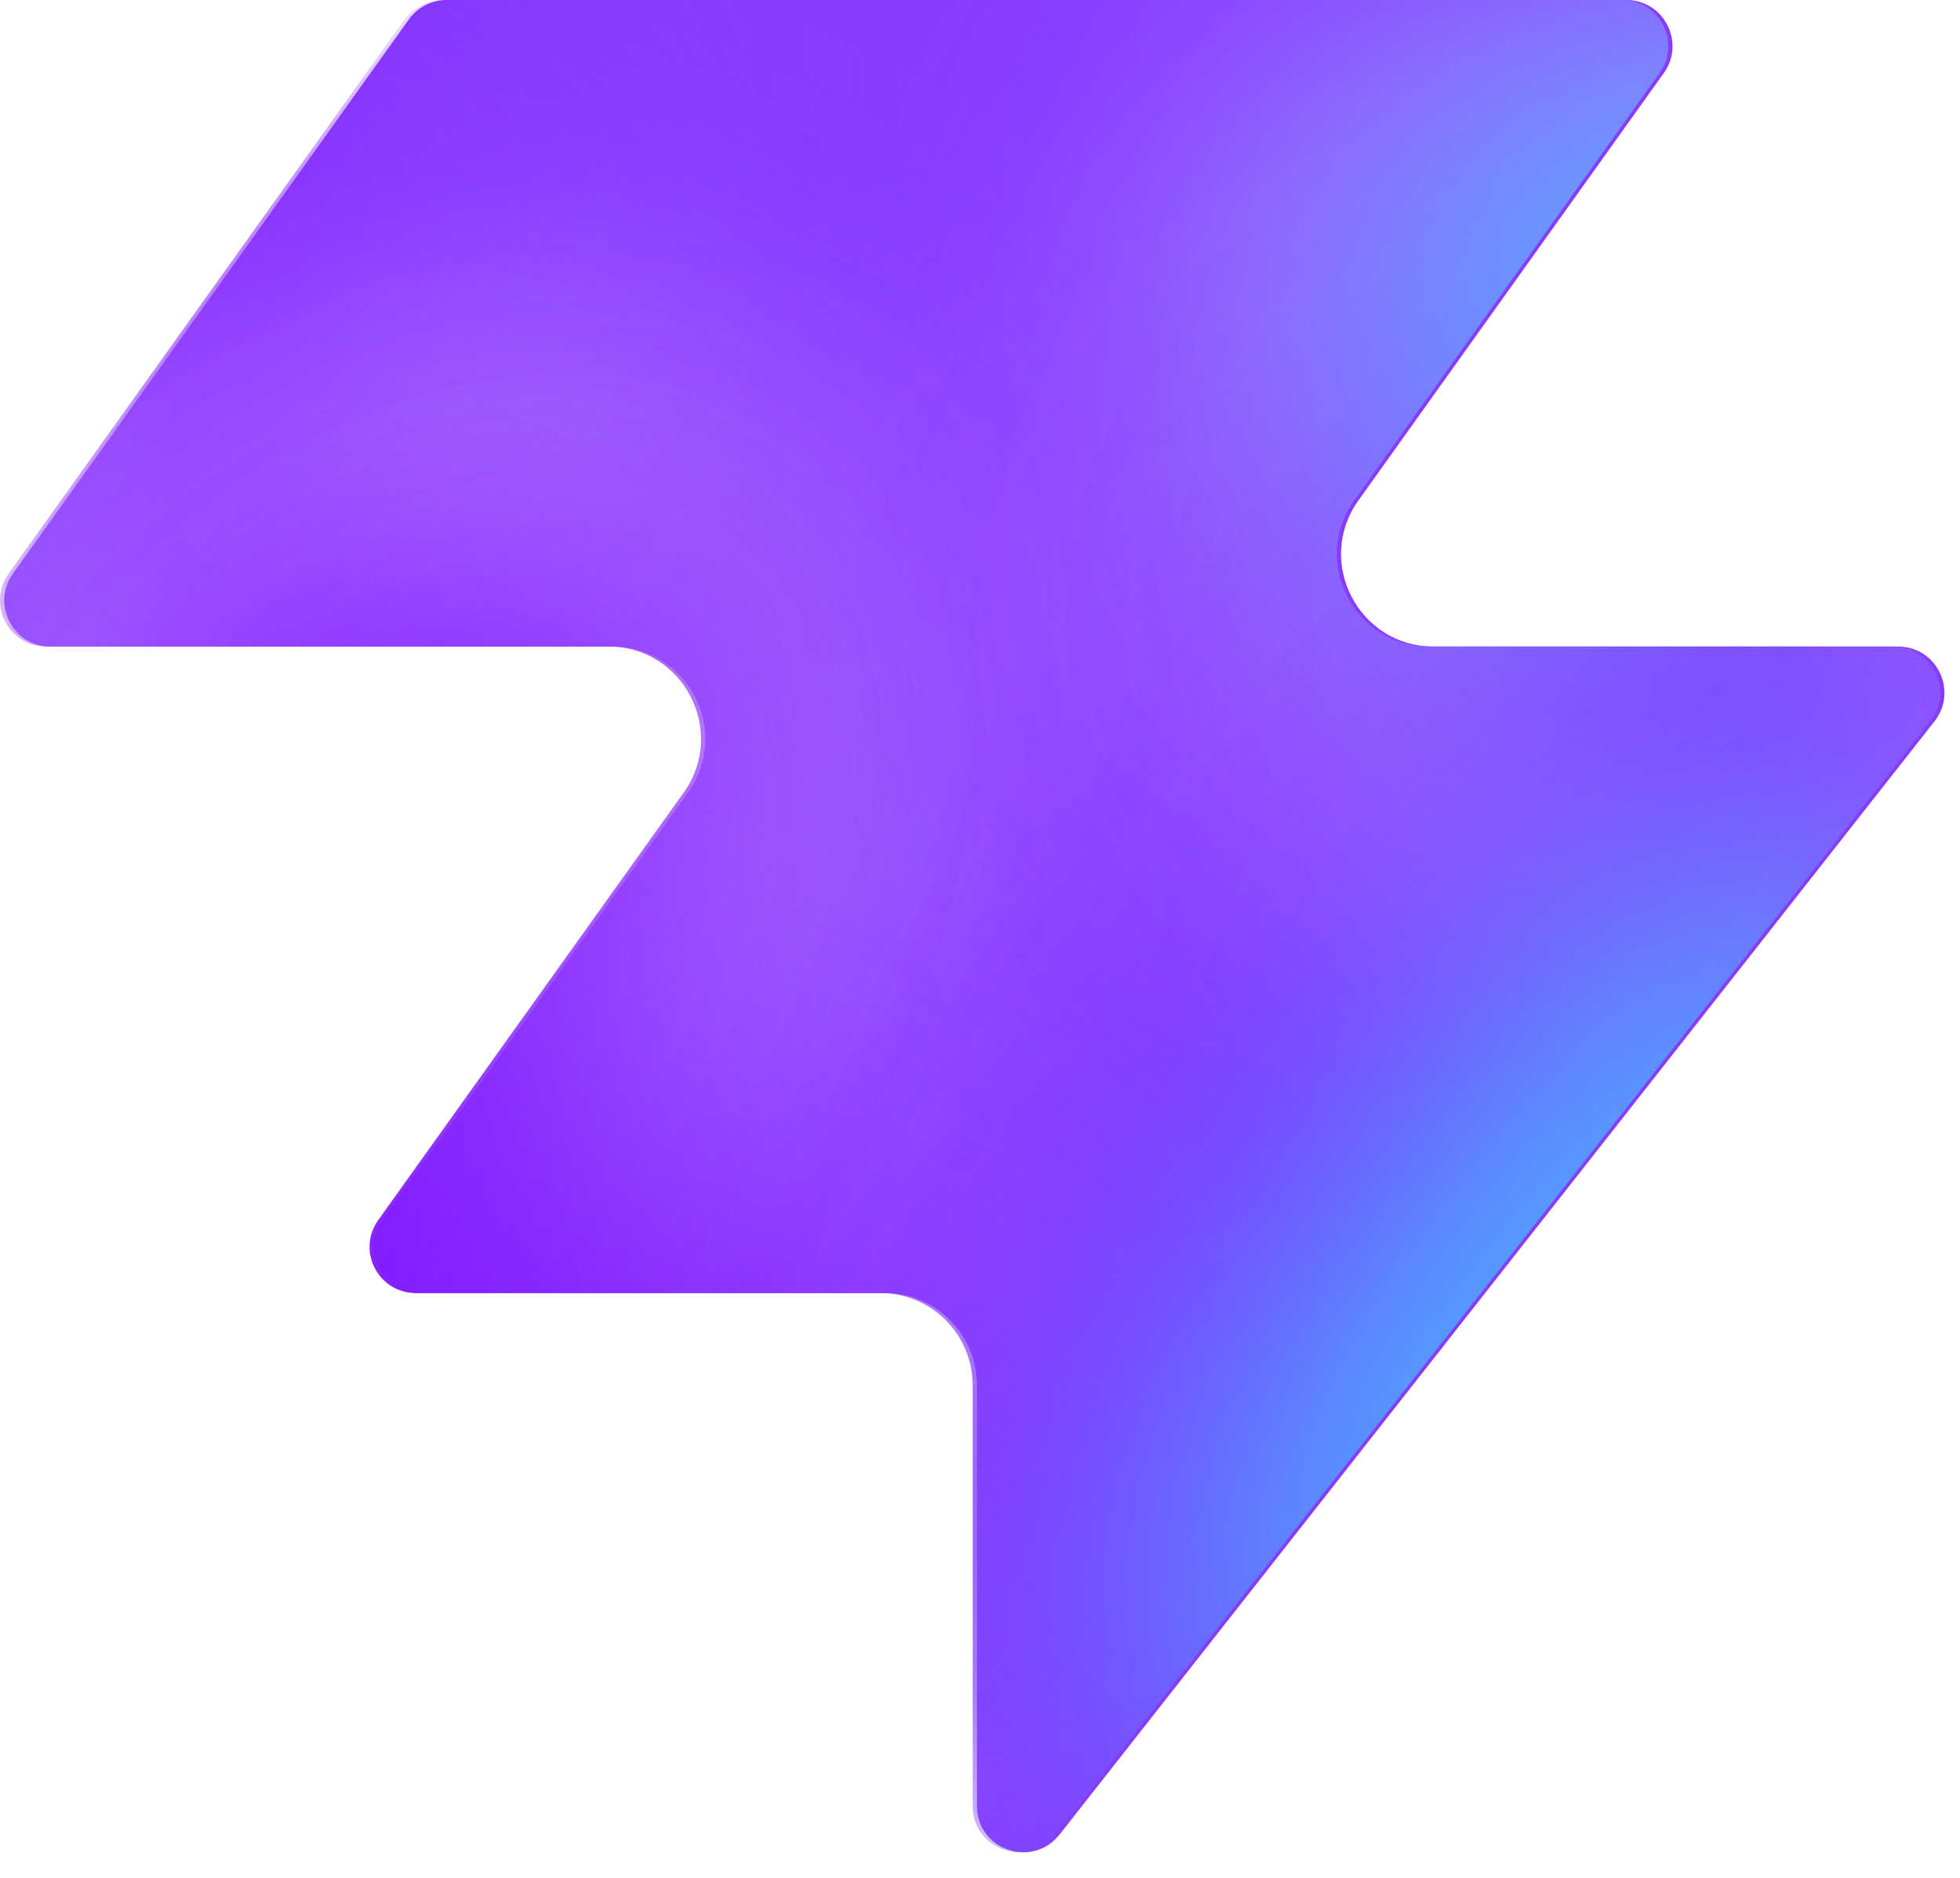
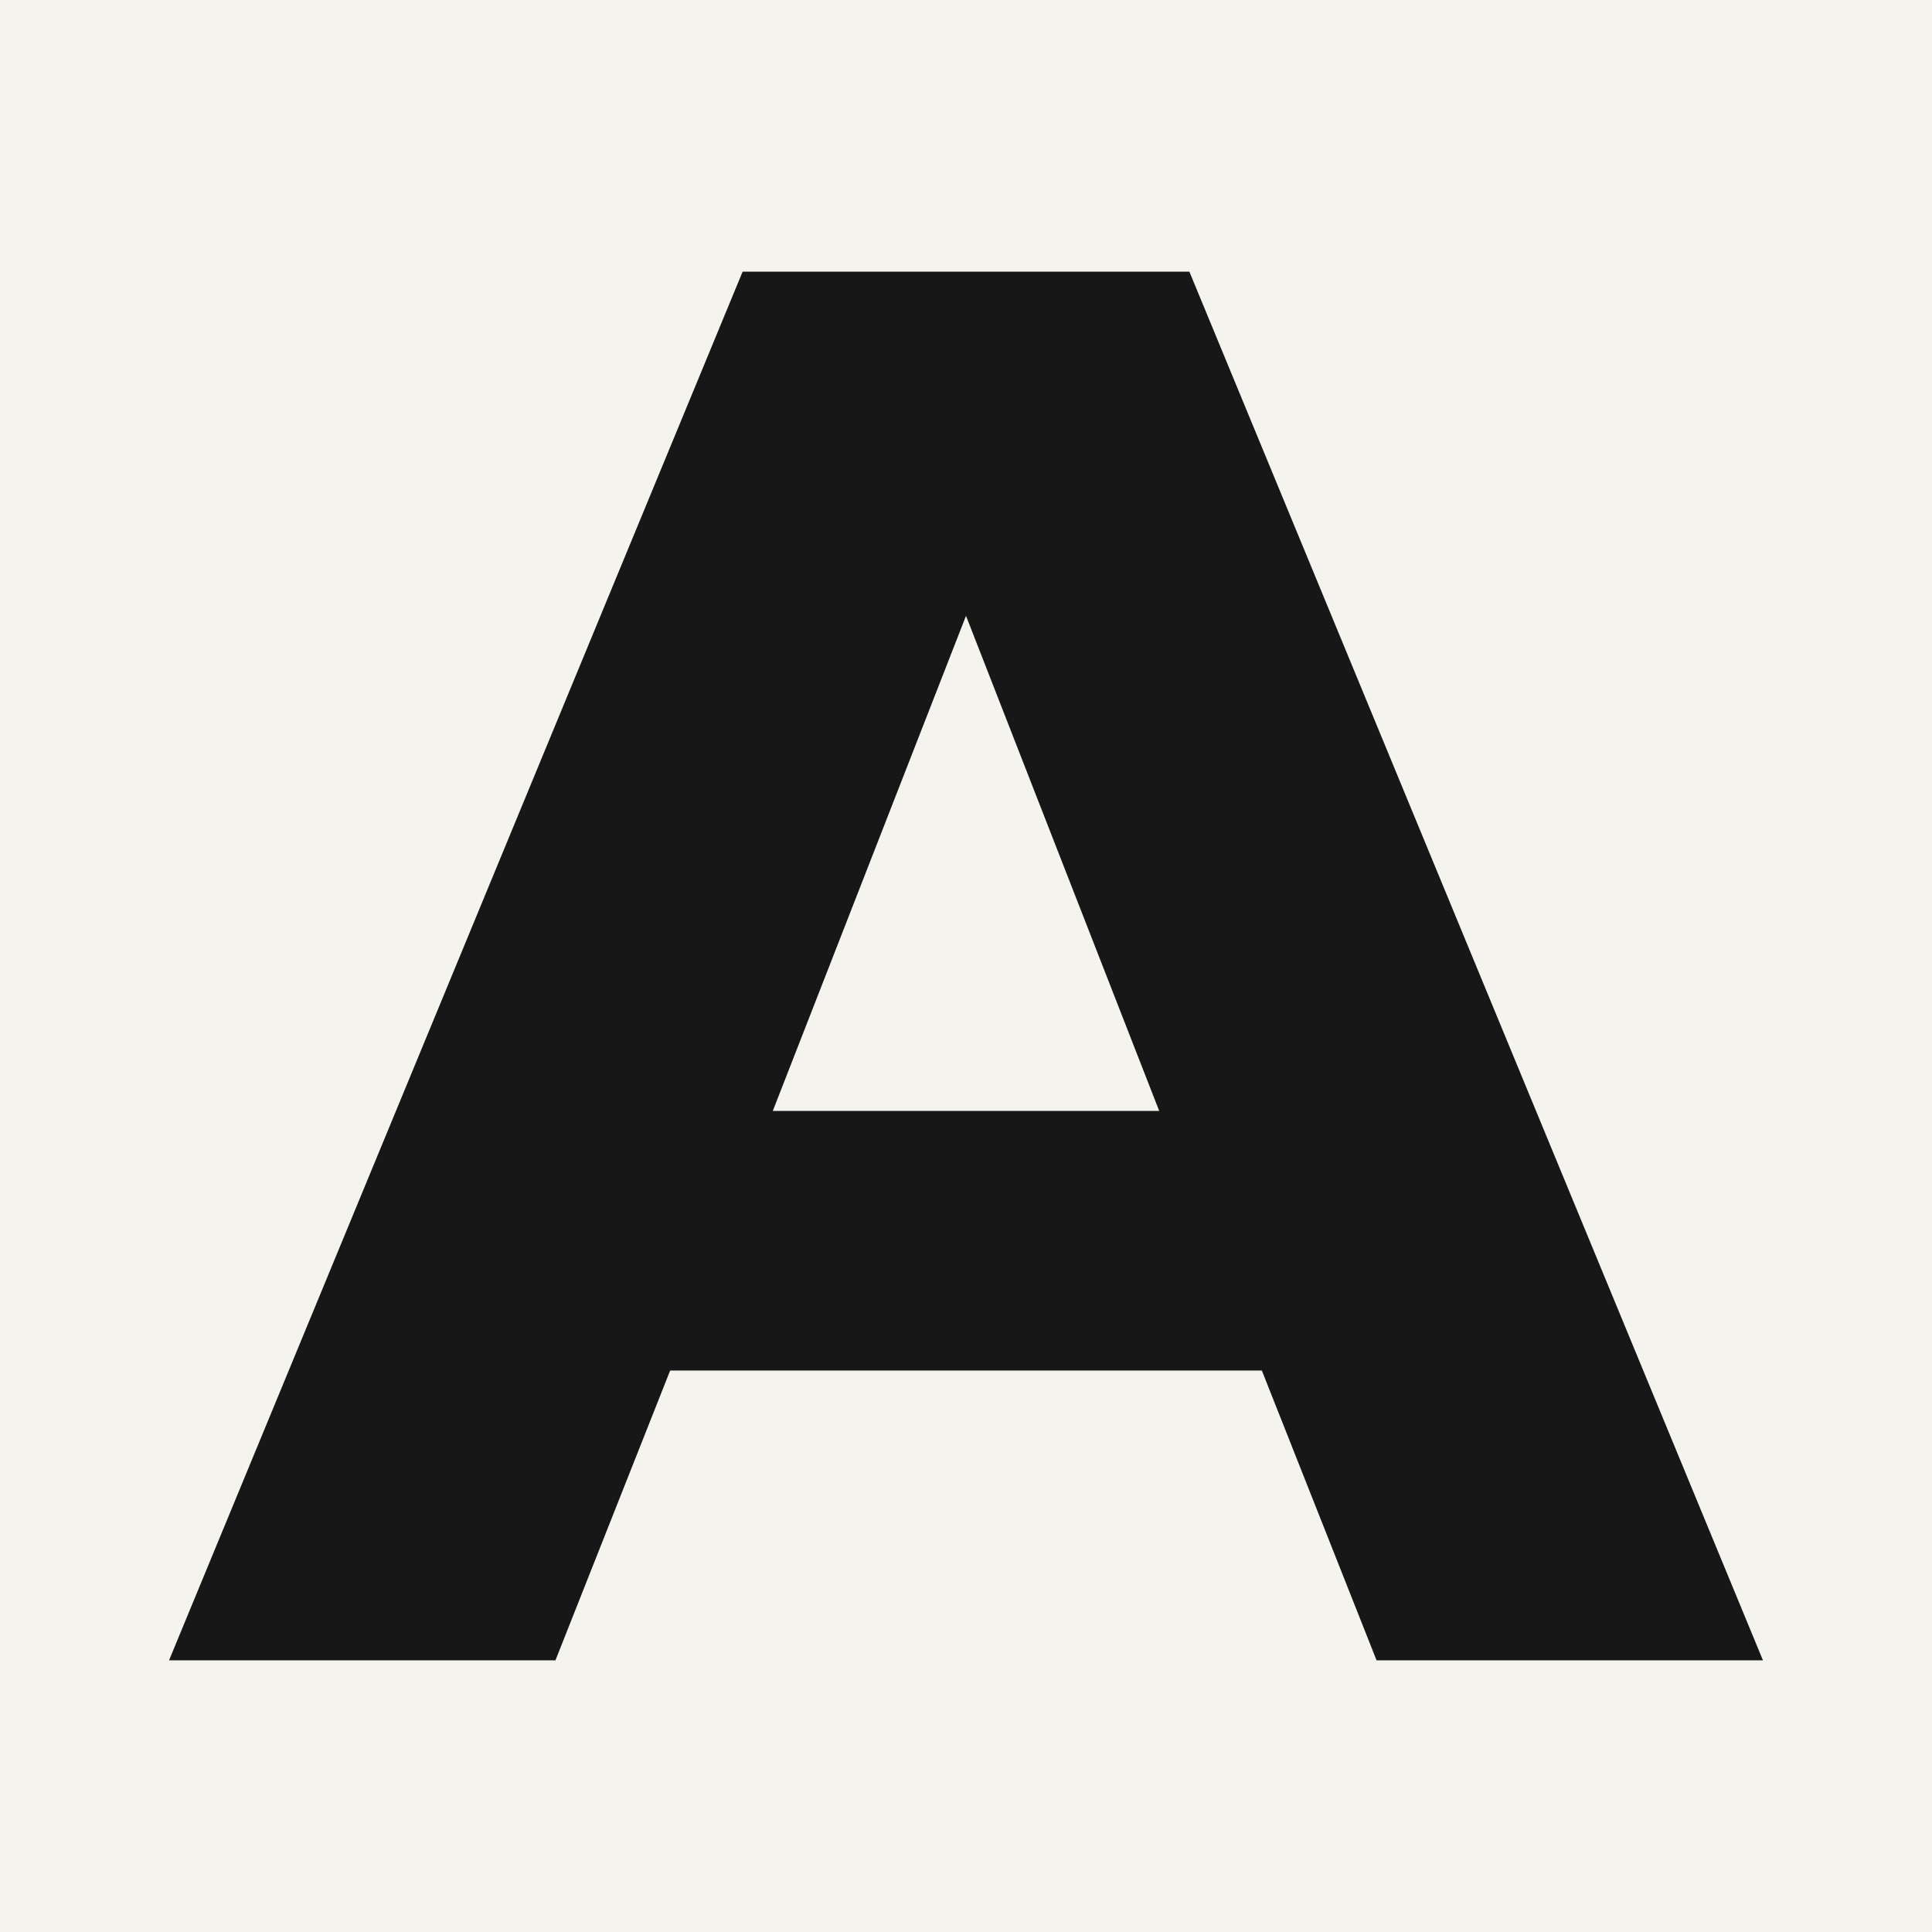
- <svg xmlns="http://www.w3.org/2000/svg" width="48" height="46" fill="none" viewBox="0 0 48 46">
-   <path fill="#863bff" d="M25.946 44.938c-.664.845-2.021.375-2.021-.698V33.937a2.26 2.26 0 0 0-2.262-2.262H10.287c-.92 0-1.456-1.04-.92-1.788l7.48-10.471c1.07-1.497 0-3.578-1.842-3.578H1.237c-.92 0-1.456-1.04-.92-1.788L10.013.474c.214-.297.556-.474.92-.474h28.894c.92 0 1.456 1.04.92 1.788l-7.48 10.471c-1.07 1.498 0 3.579 1.842 3.579h11.377c.943 0 1.473 1.088.89 1.83L25.947 44.94z" style="fill:#863bff;fill:color(display-p3 .525 .23 1);fill-opacity:1" />
-   <mask id="a" width="48" height="46" x="0" y="0" maskUnits="userSpaceOnUse" style="mask-type:alpha">
-     <path fill="#000" d="M25.842 44.938c-.664.844-2.021.375-2.021-.698V33.937a2.26 2.26 0 0 0-2.262-2.262H10.183c-.92 0-1.456-1.04-.92-1.788l7.48-10.471c1.07-1.498 0-3.579-1.842-3.579H1.133c-.92 0-1.456-1.04-.92-1.787L9.91.473c.214-.297.556-.474.92-.474h28.894c.92 0 1.456 1.04.92 1.788l-7.48 10.471c-1.07 1.498 0 3.578 1.842 3.578h11.377c.943 0 1.473 1.088.89 1.832L25.843 44.94z" style="fill:#000;fill-opacity:1" />
-   </mask>
-   <g mask="url(#a)">
-     <g filter="url(#b)">
-       <ellipse cx="5.508" cy="14.704" fill="#ede6ff" rx="5.508" ry="14.704" style="fill:#ede6ff;fill:color(display-p3 .927 .903 1);fill-opacity:1" transform="matrix(.00324 1 1 -.00324 -4.47 31.516)" />
-     </g>
-     <g filter="url(#c)">
-       <ellipse cx="10.399" cy="29.851" fill="#ede6ff" rx="10.399" ry="29.851" style="fill:#ede6ff;fill:color(display-p3 .927 .903 1);fill-opacity:1" transform="matrix(.00324 1 1 -.00324 -39.328 7.883)" />
-     </g>
-     <g filter="url(#d)">
-       <ellipse cx="5.508" cy="30.487" fill="#7e14ff" rx="5.508" ry="30.487" style="fill:#7e14ff;fill:color(display-p3 .492 .077 1);fill-opacity:1" transform="rotate(89.814 -25.913 -14.639)scale(1 -1)" />
-     </g>
-     <g filter="url(#e)">
-       <ellipse cx="5.508" cy="30.599" fill="#7e14ff" rx="5.508" ry="30.599" style="fill:#7e14ff;fill:color(display-p3 .492 .077 1);fill-opacity:1" transform="rotate(89.814 -32.644 -3.334)scale(1 -1)" />
-     </g>
-     <g filter="url(#f)">
-       <ellipse cx="5.508" cy="30.599" fill="#7e14ff" rx="5.508" ry="30.599" style="fill:#7e14ff;fill:color(display-p3 .492 .077 1);fill-opacity:1" transform="matrix(.00324 1 1 -.00324 -34.34 30.47)" />
-     </g>
-     <g filter="url(#g)">
-       <ellipse cx="14.072" cy="22.078" fill="#ede6ff" rx="14.072" ry="22.078" style="fill:#ede6ff;fill:color(display-p3 .927 .903 1);fill-opacity:1" transform="rotate(93.35 24.506 48.493)scale(-1 1)" />
-     </g>
-     <g filter="url(#h)">
-       <ellipse cx="3.47" cy="21.501" fill="#7e14ff" rx="3.47" ry="21.501" style="fill:#7e14ff;fill:color(display-p3 .492 .077 1);fill-opacity:1" transform="rotate(89.009 28.708 47.59)scale(-1 1)" />
-     </g>
-     <g filter="url(#i)">
-       <ellipse cx="3.47" cy="21.501" fill="#7e14ff" rx="3.47" ry="21.501" style="fill:#7e14ff;fill:color(display-p3 .492 .077 1);fill-opacity:1" transform="rotate(89.009 28.708 47.59)scale(-1 1)" />
-     </g>
-     <g filter="url(#j)">
-       <ellipse cx=".387" cy="8.972" fill="#7e14ff" rx="4.407" ry="29.108" style="fill:#7e14ff;fill:color(display-p3 .492 .077 1);fill-opacity:1" transform="rotate(39.51 .387 8.972)" />
-     </g>
-     <g filter="url(#k)">
-       <ellipse cx="47.523" cy="-6.092" fill="#7e14ff" rx="4.407" ry="29.108" style="fill:#7e14ff;fill:color(display-p3 .492 .077 1);fill-opacity:1" transform="rotate(37.892 47.523 -6.092)" />
-     </g>
-     <g filter="url(#l)">
-       <ellipse cx="41.412" cy="6.333" fill="#47bfff" rx="5.971" ry="9.665" style="fill:#47bfff;fill:color(display-p3 .28 .748 1);fill-opacity:1" transform="rotate(37.892 41.412 6.333)" />
-     </g>
-     <g filter="url(#m)">
-       <ellipse cx="-1.879" cy="38.332" fill="#7e14ff" rx="4.407" ry="29.108" style="fill:#7e14ff;fill:color(display-p3 .492 .077 1);fill-opacity:1" transform="rotate(37.892 -1.88 38.332)" />
-     </g>
-     <g filter="url(#n)">
-       <ellipse cx="-1.879" cy="38.332" fill="#7e14ff" rx="4.407" ry="29.108" style="fill:#7e14ff;fill:color(display-p3 .492 .077 1);fill-opacity:1" transform="rotate(37.892 -1.88 38.332)" />
-     </g>
-     <g filter="url(#o)">
-       <ellipse cx="35.651" cy="29.907" fill="#7e14ff" rx="4.407" ry="29.108" style="fill:#7e14ff;fill:color(display-p3 .492 .077 1);fill-opacity:1" transform="rotate(37.892 35.651 29.907)" />
-     </g>
-     <g filter="url(#p)">
-       <ellipse cx="38.418" cy="32.4" fill="#47bfff" rx="5.971" ry="15.297" style="fill:#47bfff;fill:color(display-p3 .28 .748 1);fill-opacity:1" transform="rotate(37.892 38.418 32.4)" />
-     </g>
-   </g>
-   <defs>
-     <filter id="b" width="60.045" height="41.654" x="-19.77" y="16.149" color-interpolation-filters="sRGB" filterUnits="userSpaceOnUse">
-       <feFlood flood-opacity="0" result="BackgroundImageFix" />
-       <feBlend in="SourceGraphic" in2="BackgroundImageFix" result="shape" />
-       <feGaussianBlur result="effect1_foregroundBlur_2002_17158" stdDeviation="7.659" />
-     </filter>
-     <filter id="c" width="90.34" height="51.437" x="-54.613" y="-7.533" color-interpolation-filters="sRGB" filterUnits="userSpaceOnUse">
-       <feFlood flood-opacity="0" result="BackgroundImageFix" />
-       <feBlend in="SourceGraphic" in2="BackgroundImageFix" result="shape" />
-       <feGaussianBlur result="effect1_foregroundBlur_2002_17158" stdDeviation="7.659" />
-     </filter>
-     <filter id="d" width="79.355" height="29.4" x="-49.64" y="2.03" color-interpolation-filters="sRGB" filterUnits="userSpaceOnUse">
-       <feFlood flood-opacity="0" result="BackgroundImageFix" />
-       <feBlend in="SourceGraphic" in2="BackgroundImageFix" result="shape" />
-       <feGaussianBlur result="effect1_foregroundBlur_2002_17158" stdDeviation="4.596" />
-     </filter>
-     <filter id="e" width="79.579" height="29.4" x="-45.045" y="20.029" color-interpolation-filters="sRGB" filterUnits="userSpaceOnUse">
-       <feFlood flood-opacity="0" result="BackgroundImageFix" />
-       <feBlend in="SourceGraphic" in2="BackgroundImageFix" result="shape" />
-       <feGaussianBlur result="effect1_foregroundBlur_2002_17158" stdDeviation="4.596" />
-     </filter>
-     <filter id="f" width="79.579" height="29.4" x="-43.513" y="21.178" color-interpolation-filters="sRGB" filterUnits="userSpaceOnUse">
-       <feFlood flood-opacity="0" result="BackgroundImageFix" />
-       <feBlend in="SourceGraphic" in2="BackgroundImageFix" result="shape" />
-       <feGaussianBlur result="effect1_foregroundBlur_2002_17158" stdDeviation="4.596" />
-     </filter>
-     <filter id="g" width="74.749" height="58.852" x="15.756" y="-17.901" color-interpolation-filters="sRGB" filterUnits="userSpaceOnUse">
-       <feFlood flood-opacity="0" result="BackgroundImageFix" />
-       <feBlend in="SourceGraphic" in2="BackgroundImageFix" result="shape" />
-       <feGaussianBlur result="effect1_foregroundBlur_2002_17158" stdDeviation="7.659" />
-     </filter>
-     <filter id="h" width="61.377" height="25.362" x="23.548" y="2.284" color-interpolation-filters="sRGB" filterUnits="userSpaceOnUse">
-       <feFlood flood-opacity="0" result="BackgroundImageFix" />
-       <feBlend in="SourceGraphic" in2="BackgroundImageFix" result="shape" />
-       <feGaussianBlur result="effect1_foregroundBlur_2002_17158" stdDeviation="4.596" />
-     </filter>
-     <filter id="i" width="61.377" height="25.362" x="23.548" y="2.284" color-interpolation-filters="sRGB" filterUnits="userSpaceOnUse">
-       <feFlood flood-opacity="0" result="BackgroundImageFix" />
-       <feBlend in="SourceGraphic" in2="BackgroundImageFix" result="shape" />
-       <feGaussianBlur result="effect1_foregroundBlur_2002_17158" stdDeviation="4.596" />
-     </filter>
-     <filter id="j" width="56.045" height="63.649" x="-27.636" y="-22.853" color-interpolation-filters="sRGB" filterUnits="userSpaceOnUse">
-       <feFlood flood-opacity="0" result="BackgroundImageFix" />
-       <feBlend in="SourceGraphic" in2="BackgroundImageFix" result="shape" />
-       <feGaussianBlur result="effect1_foregroundBlur_2002_17158" stdDeviation="4.596" />
-     </filter>
-     <filter id="k" width="54.814" height="64.646" x="20.116" y="-38.415" color-interpolation-filters="sRGB" filterUnits="userSpaceOnUse">
-       <feFlood flood-opacity="0" result="BackgroundImageFix" />
-       <feBlend in="SourceGraphic" in2="BackgroundImageFix" result="shape" />
-       <feGaussianBlur result="effect1_foregroundBlur_2002_17158" stdDeviation="4.596" />
-     </filter>
-     <filter id="l" width="33.541" height="35.313" x="24.641" y="-11.323" color-interpolation-filters="sRGB" filterUnits="userSpaceOnUse">
-       <feFlood flood-opacity="0" result="BackgroundImageFix" />
-       <feBlend in="SourceGraphic" in2="BackgroundImageFix" result="shape" />
-       <feGaussianBlur result="effect1_foregroundBlur_2002_17158" stdDeviation="4.596" />
-     </filter>
-     <filter id="m" width="54.814" height="64.646" x="-29.286" y="6.009" color-interpolation-filters="sRGB" filterUnits="userSpaceOnUse">
-       <feFlood flood-opacity="0" result="BackgroundImageFix" />
-       <feBlend in="SourceGraphic" in2="BackgroundImageFix" result="shape" />
-       <feGaussianBlur result="effect1_foregroundBlur_2002_17158" stdDeviation="4.596" />
-     </filter>
-     <filter id="n" width="54.814" height="64.646" x="-29.286" y="6.009" color-interpolation-filters="sRGB" filterUnits="userSpaceOnUse">
-       <feFlood flood-opacity="0" result="BackgroundImageFix" />
-       <feBlend in="SourceGraphic" in2="BackgroundImageFix" result="shape" />
-       <feGaussianBlur result="effect1_foregroundBlur_2002_17158" stdDeviation="4.596" />
-     </filter>
-     <filter id="o" width="54.814" height="64.646" x="8.244" y="-2.416" color-interpolation-filters="sRGB" filterUnits="userSpaceOnUse">
-       <feFlood flood-opacity="0" result="BackgroundImageFix" />
-       <feBlend in="SourceGraphic" in2="BackgroundImageFix" result="shape" />
-       <feGaussianBlur result="effect1_foregroundBlur_2002_17158" stdDeviation="4.596" />
-     </filter>
-     <filter id="p" width="39.409" height="43.623" x="18.713" y="10.588" color-interpolation-filters="sRGB" filterUnits="userSpaceOnUse">
-       <feFlood flood-opacity="0" result="BackgroundImageFix" />
-       <feBlend in="SourceGraphic" in2="BackgroundImageFix" result="shape" />
-       <feGaussianBlur result="effect1_foregroundBlur_2002_17158" stdDeviation="4.596" />
-     </filter>
-   </defs>
+ <svg xmlns="http://www.w3.org/2000/svg" width="32" height="32" viewBox="0 0 32 32">
+   <rect width="32" height="32" fill="#f5f3ee" />
+   <path fill="#171717" fill-rule="evenodd" d="M12.3 4.5h7.4l9.5 23h-6.4l-1.9-4.8h-9.8l-1.9 4.8H2.8l9.5-23Zm3.7 5.7-3.2 8.2h6.4L16 10.2Z" />
</svg>
